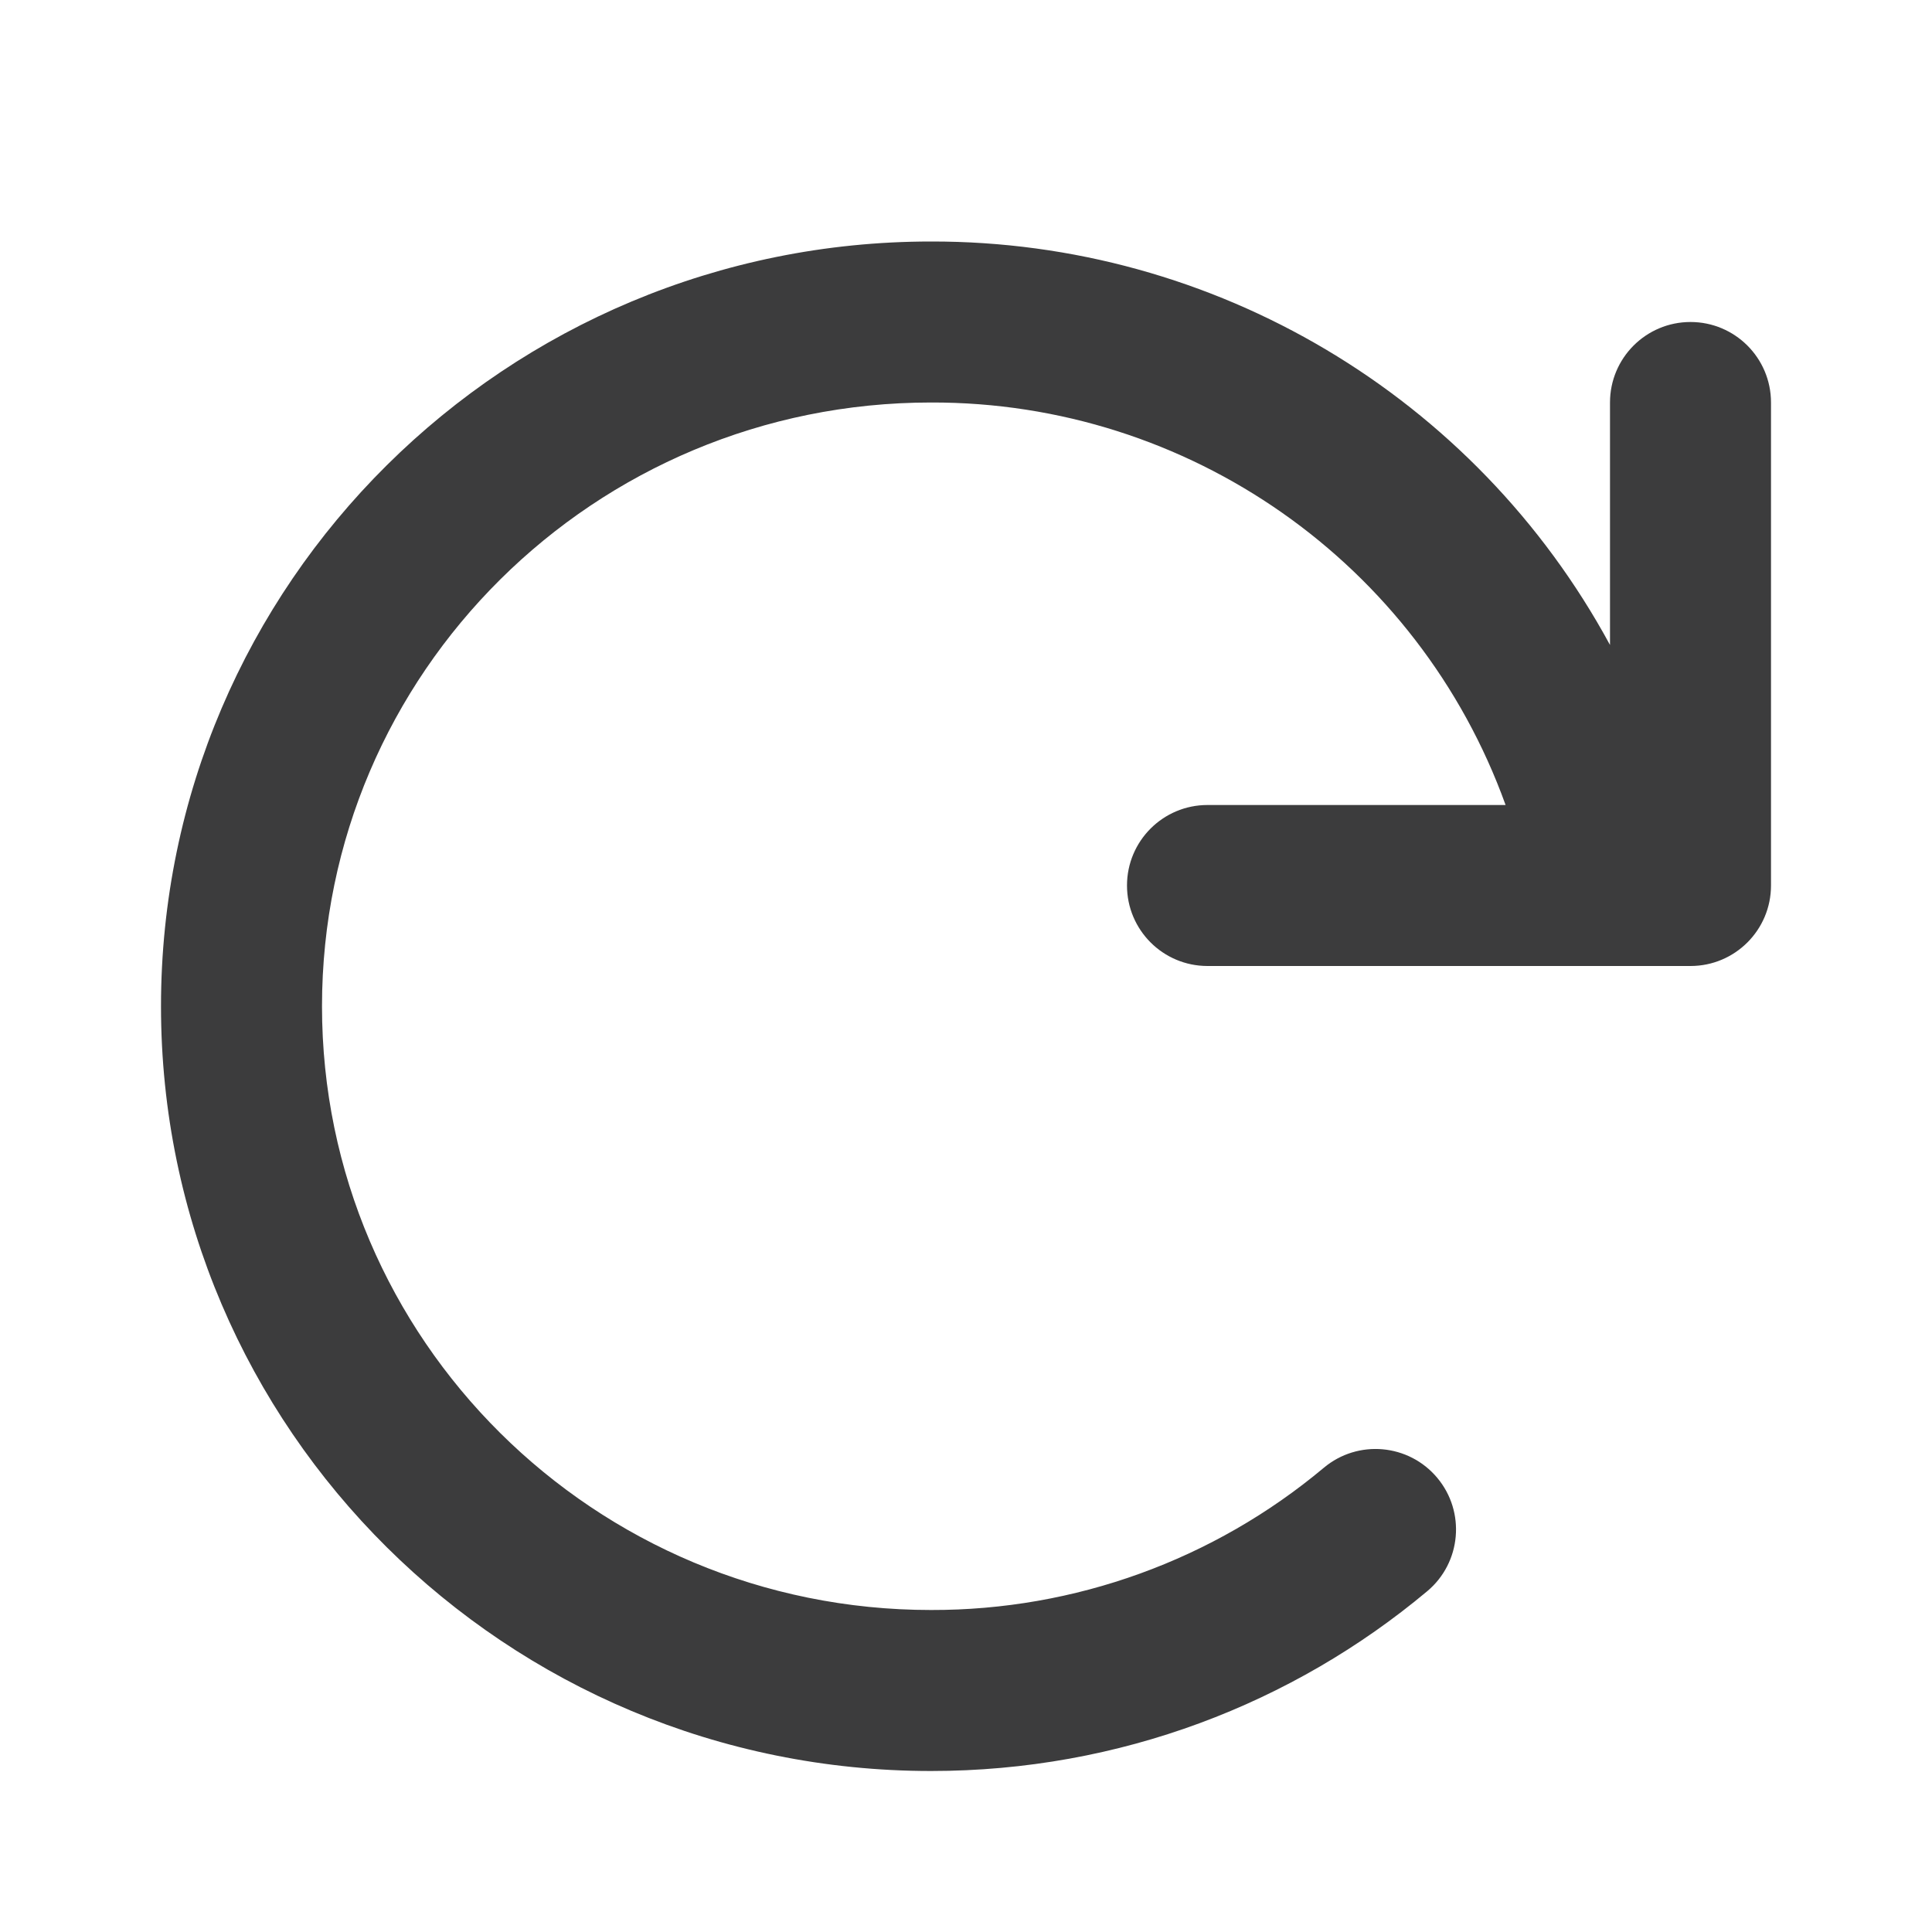
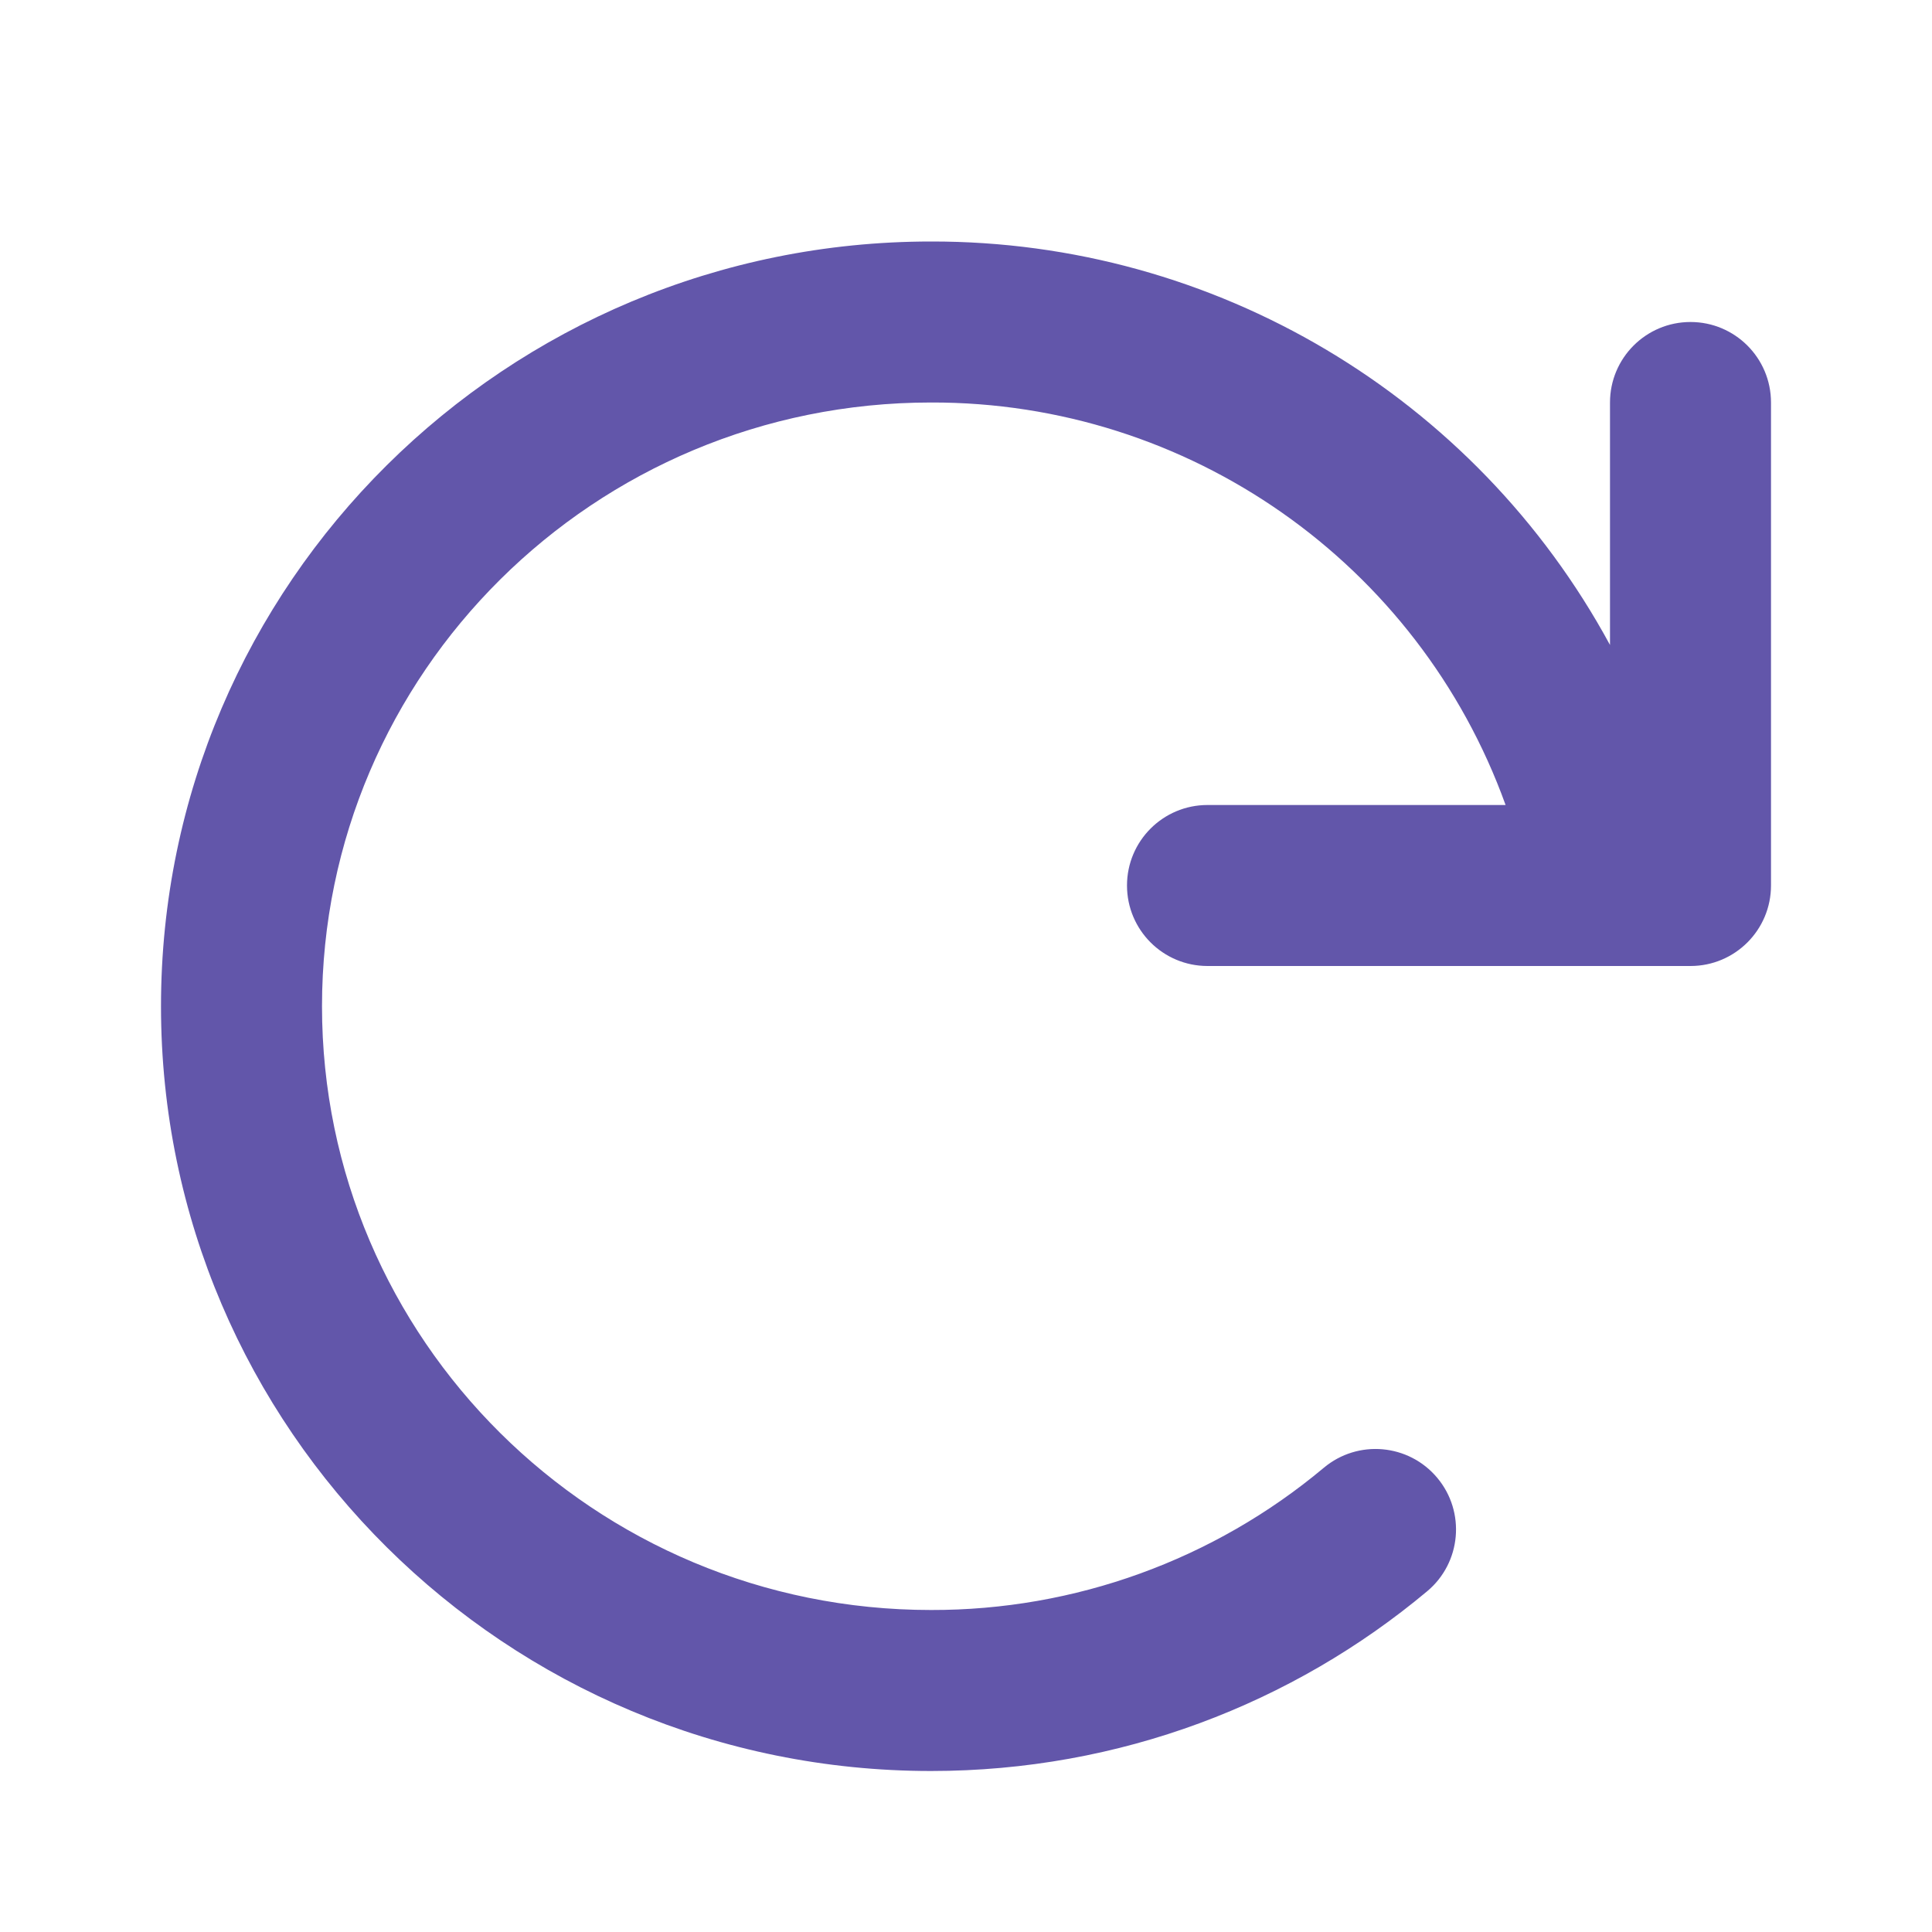
<svg xmlns="http://www.w3.org/2000/svg" width="24" height="24" viewBox="0 0 24 24" fill="none">
-   <path fill-rule="evenodd" clip-rule="evenodd" d="M4 12.5C4 8.365 7.38 5 11.566 5a7.566 7.566 0 0 1 7.137 5H15a1 1 0 1 0 0 2h6a1 1 0 0 0 1-1V5a1 1 0 1 0-2 0v3.012A9.574 9.574 0 0 0 11.566 3C6.29 3 2 7.246 2 12.5S6.29 22 11.566 22c2.346 0 4.498-.84 6.163-2.233a1 1 0 1 0-1.284-1.534A7.572 7.572 0 0 1 11.566 20C7.38 20 4 16.635 4 12.5z" fill="#0C0C0D" fill-opacity=".8" />
+   <path fill-rule="evenodd" clip-rule="evenodd" d="M4 12.5C4 8.365 7.38 5 11.566 5a7.566 7.566 0 0 1 7.137 5H15a1 1 0 1 0 0 2h6a1 1 0 0 0 1-1V5a1 1 0 1 0-2 0v3.012A9.574 9.574 0 0 0 11.566 3C6.29 3 2 7.246 2 12.5S6.29 22 11.566 22c2.346 0 4.498-.84 6.163-2.233a1 1 0 1 0-1.284-1.534A7.572 7.572 0 0 1 11.566 20C7.38 20 4 16.635 4 12.5z" fill="#6256aa" />
</svg>
